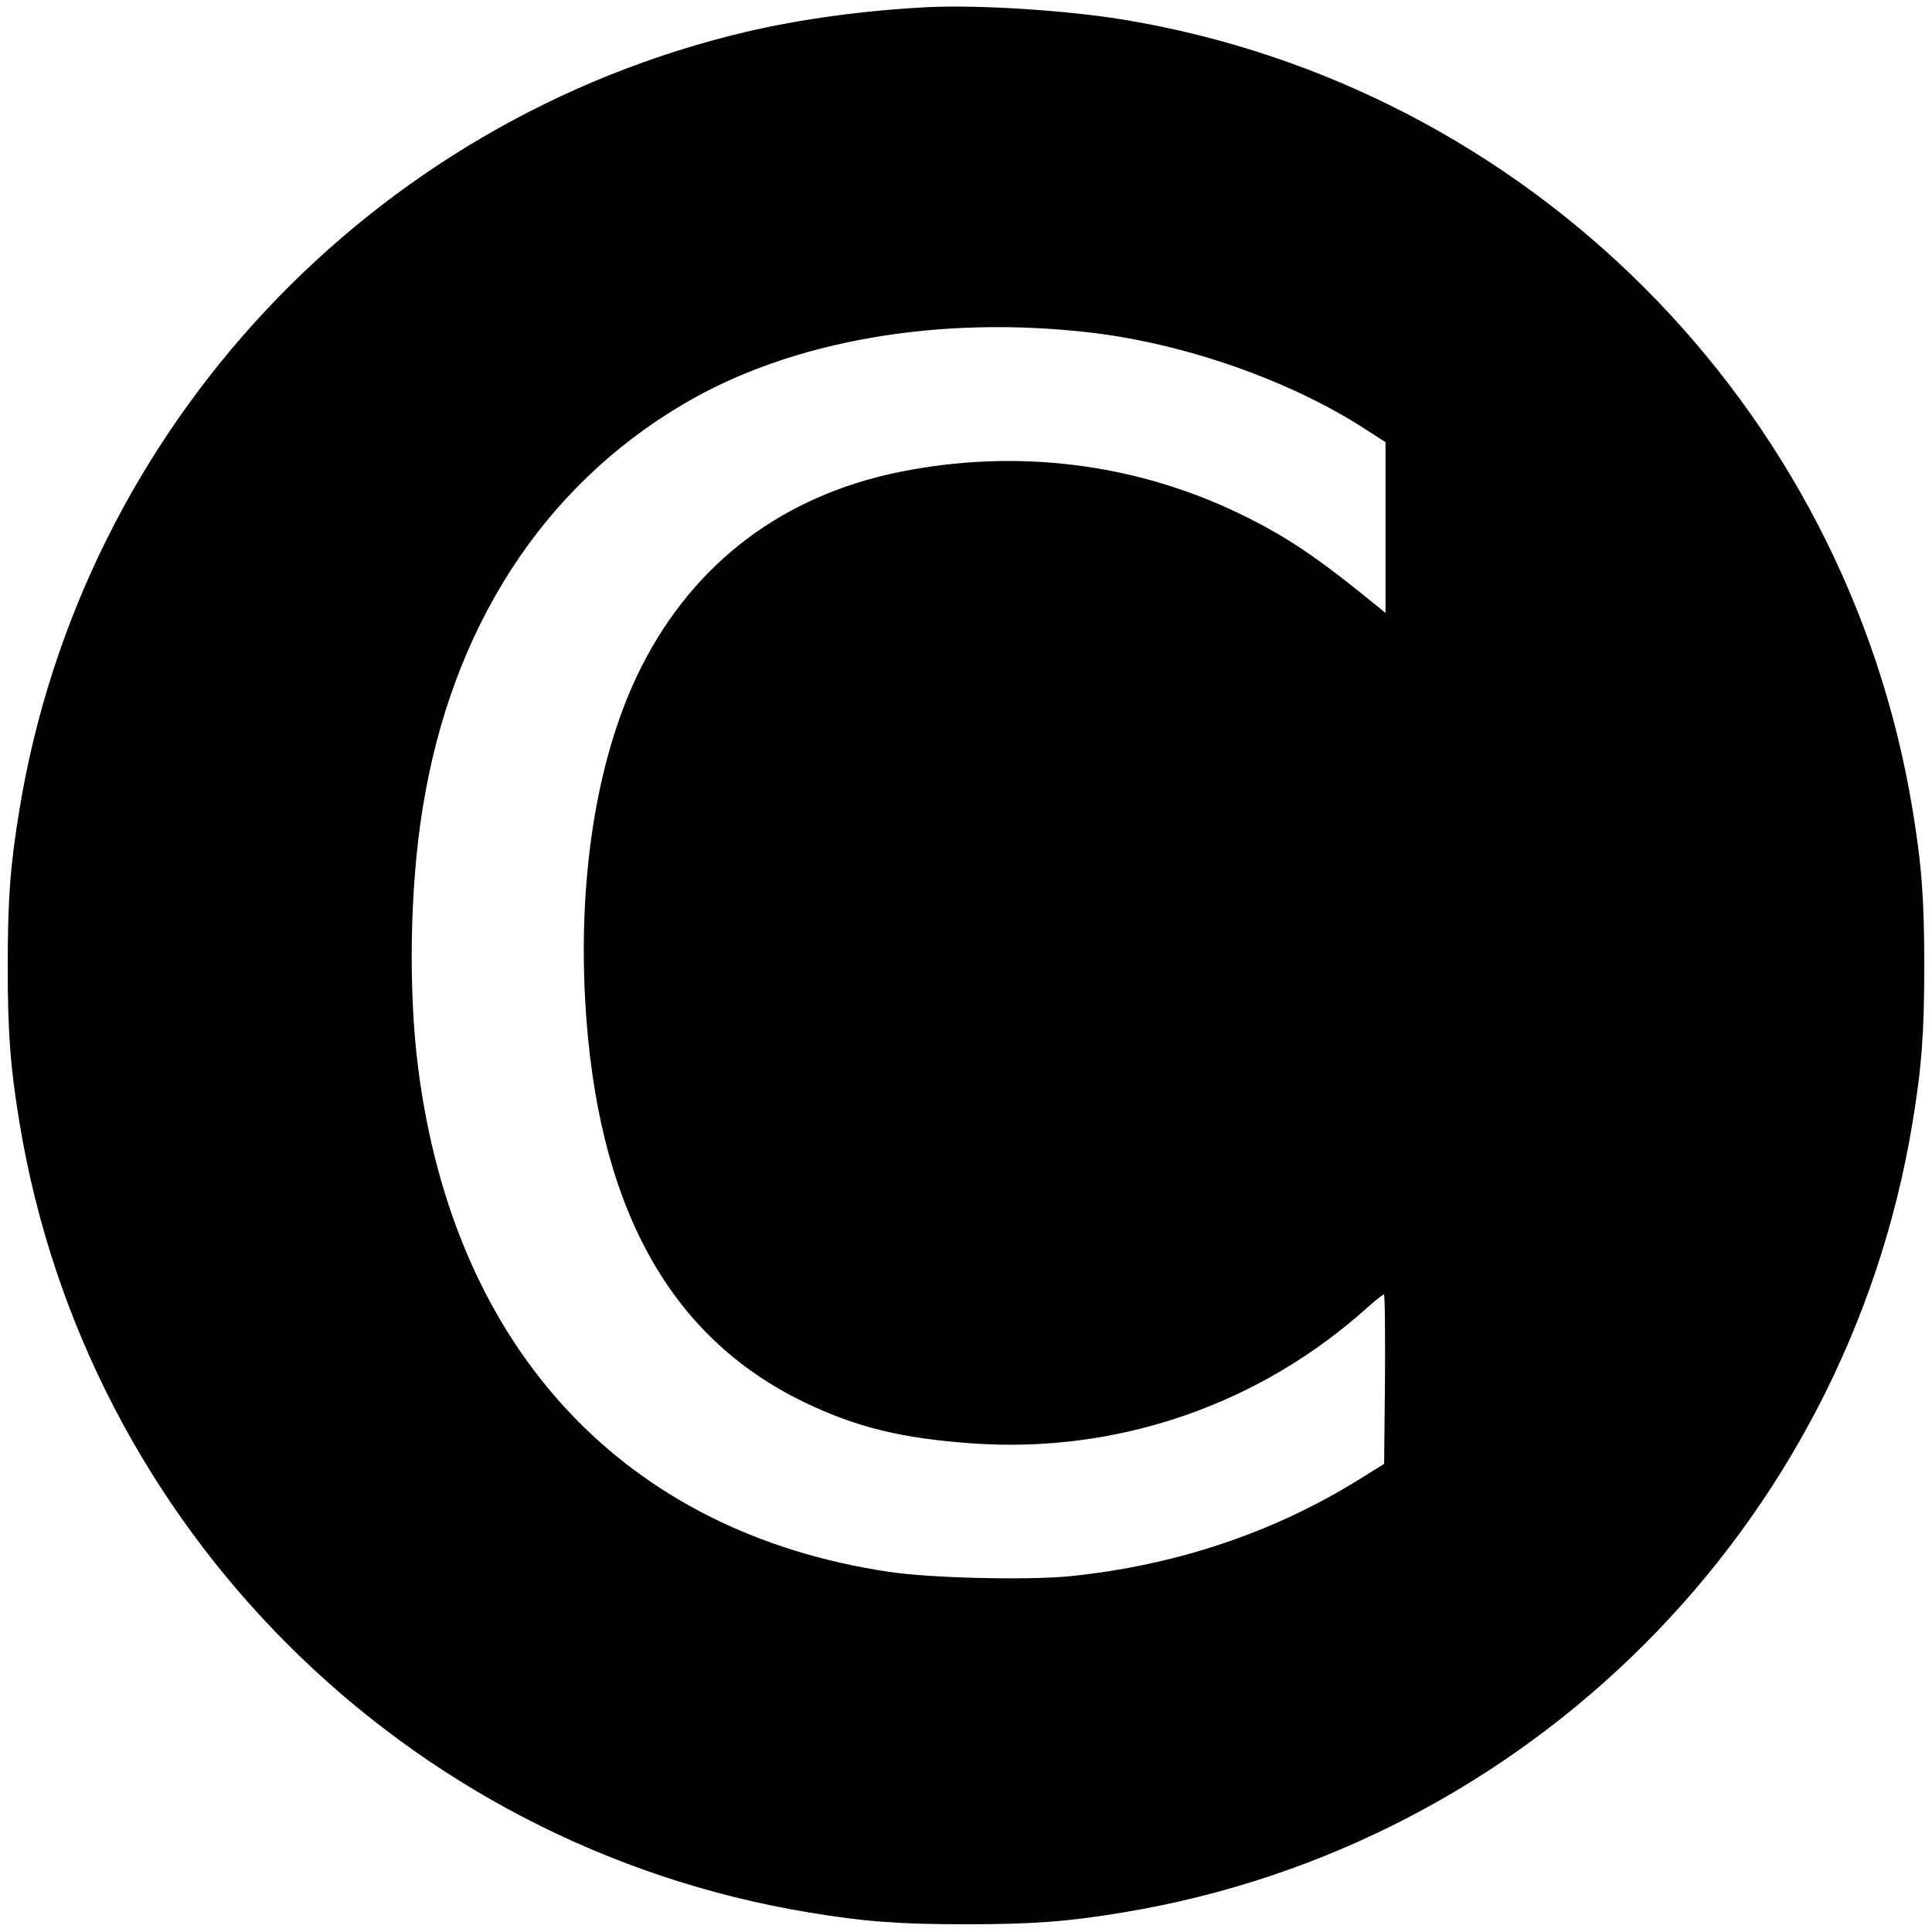
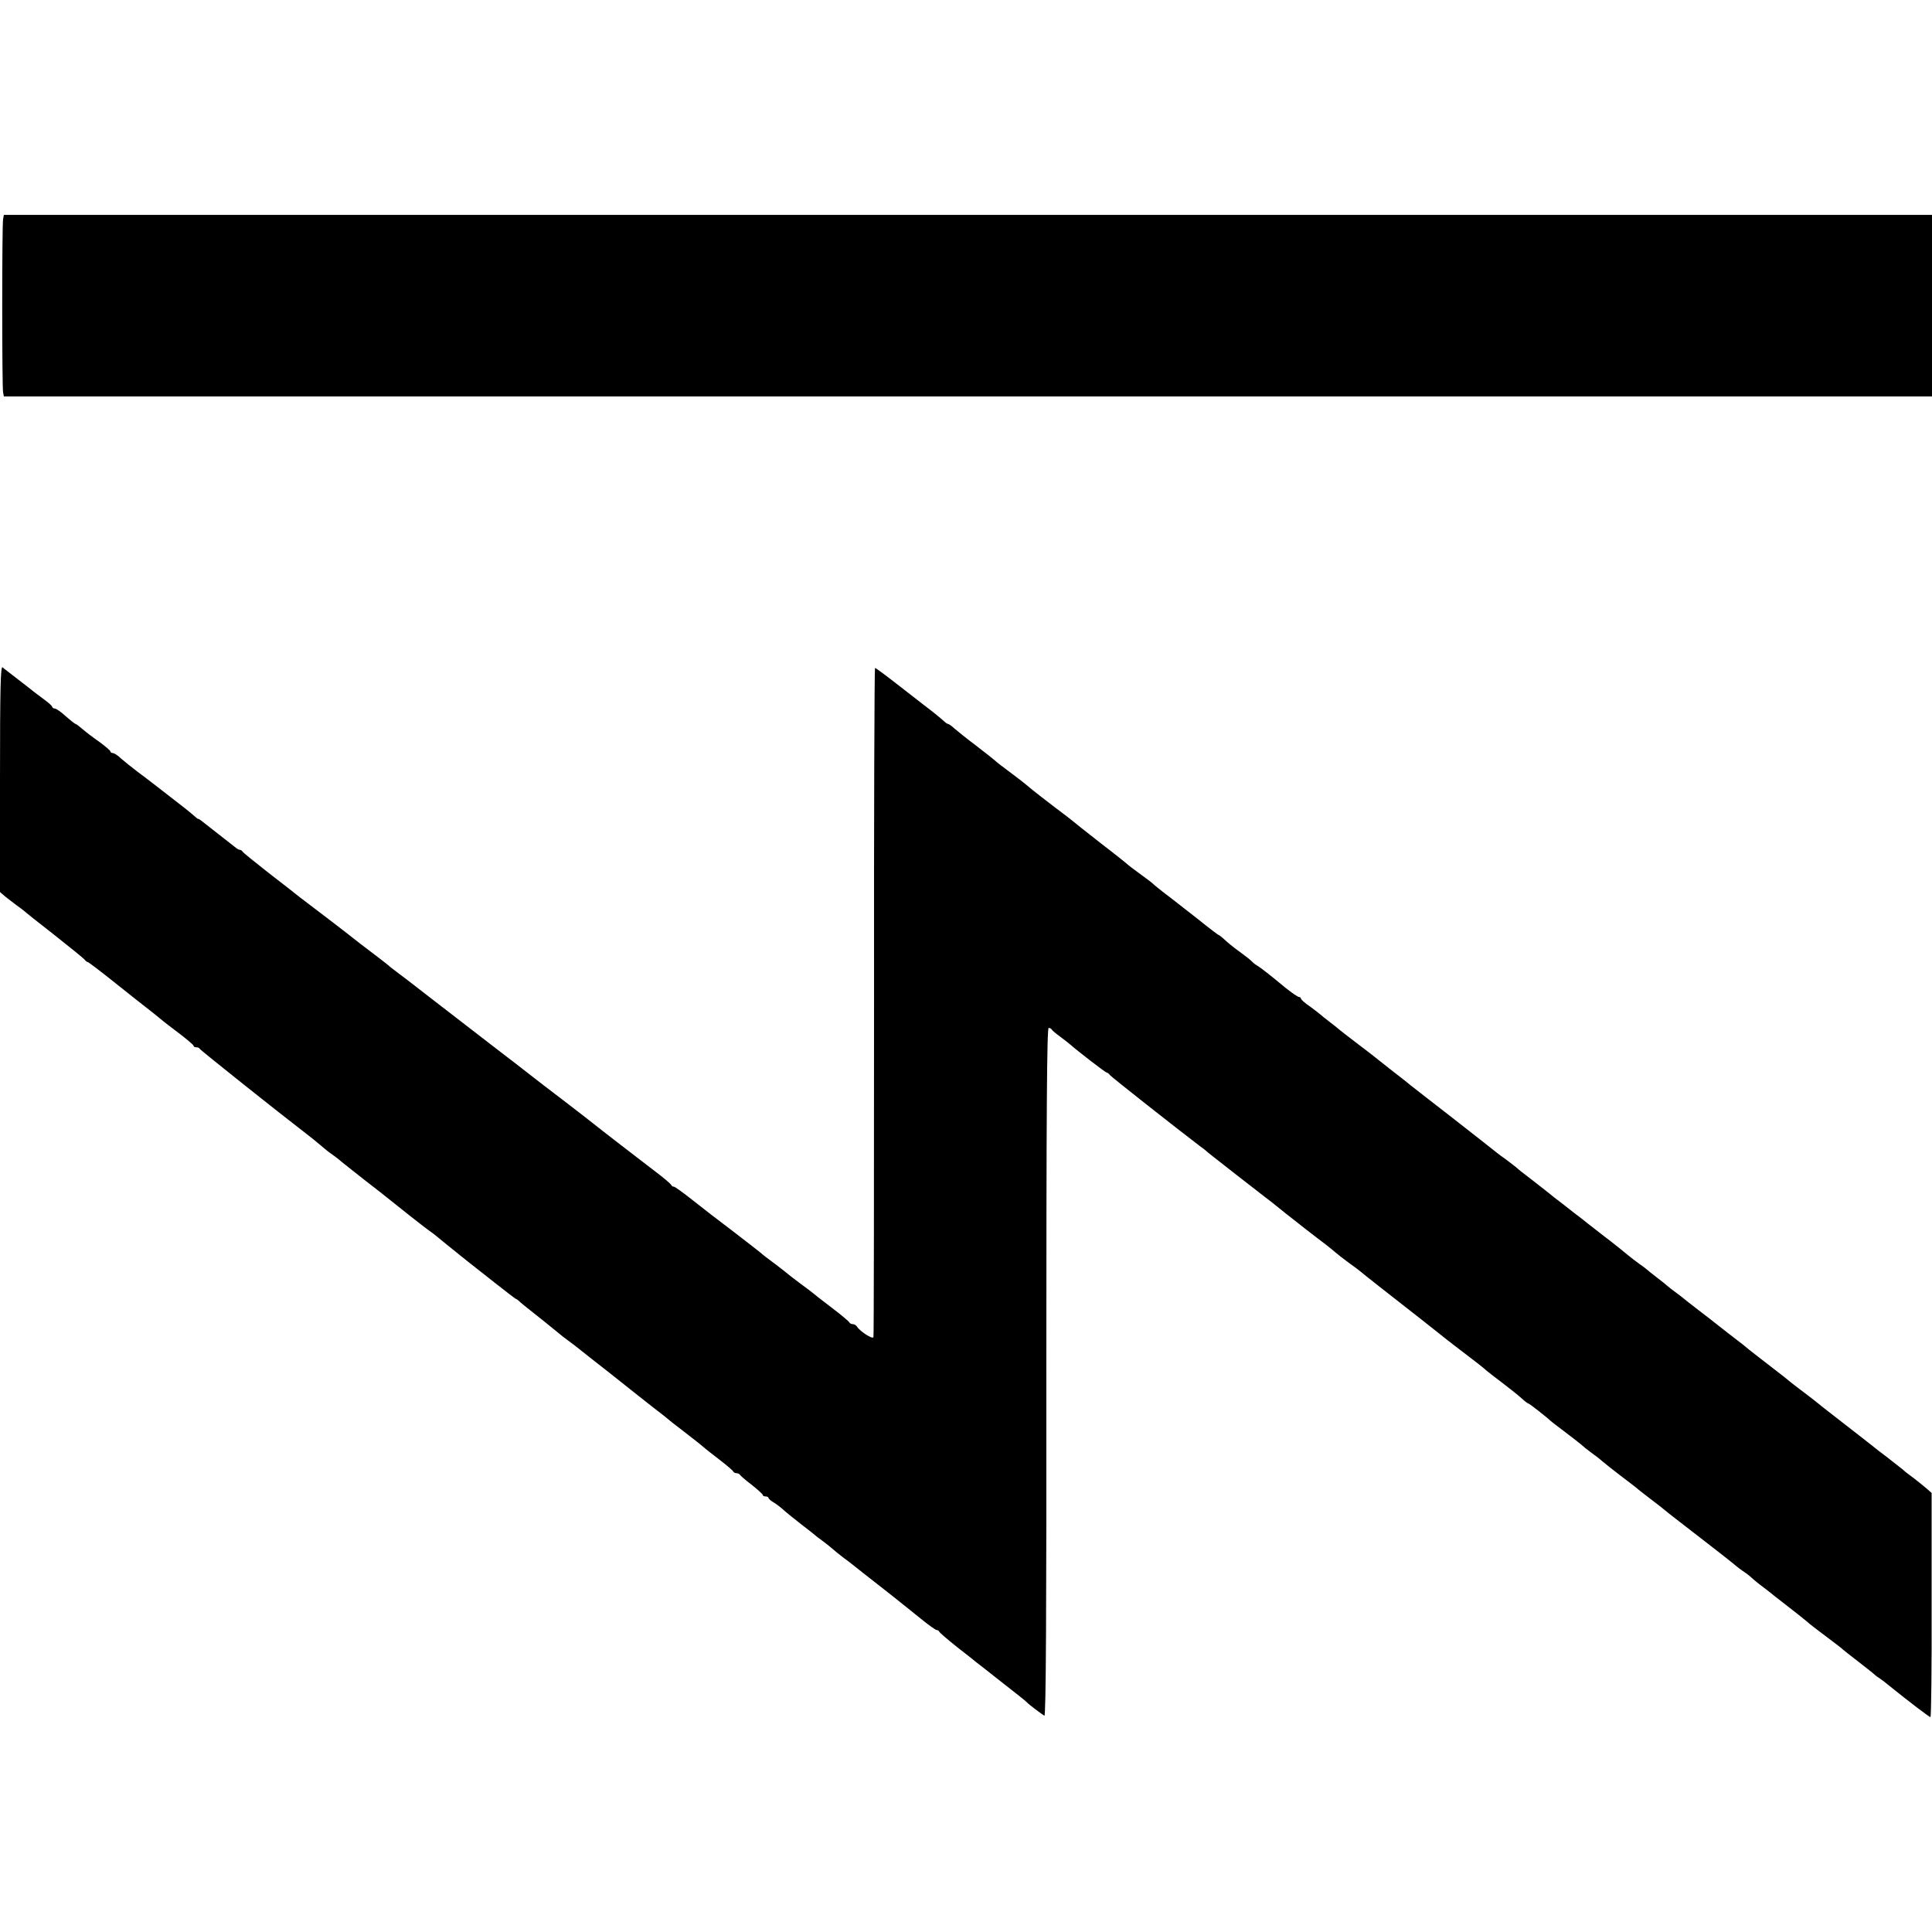
- <svg xmlns="http://www.w3.org/2000/svg" version="1.0" width="700pt" height="700pt" viewBox="0 0 700 700" preserveAspectRatio="xMidYMid meet">
-   <g transform="translate(0,700) scale(0.1,-0.1)" fill="#000000" stroke="none">
-     <path d="M3360 6974 c-230 -12 -459 -43 -655 -89 -1363 -321 -2406 -1435 -2634 -2815 -34 -204 -43 -332 -43 -570 0 -238 9 -366 43 -570 242 -1464 1395 -2617 2859 -2859 204 -34 332 -43 570 -43 238 0 366 9 570 43 1464 242 2617 1395 2859 2859 34 204 43 332 43 570 0 238 -9 366 -43 570 -242 1464 -1395 2617 -2859 2859 -209 34 -525 54 -710 45z m600 -1180 c337 -41 711 -172 979 -344 l81 -52 0 -310 0 -309 -28 23 c-223 182 -330 254 -503 338 -381 183 -809 235 -1230 150 -422 -86 -743 -328 -934 -704 -157 -309 -230 -741 -205 -1208 41 -742 301 -1221 795 -1459 189 -91 354 -131 612 -149 525 -36 1038 141 1430 495 28 25 54 45 57 45 4 0 5 -138 4 -307 l-3 -307 -95 -59 c-309 -191 -661 -309 -1044 -348 -154 -15 -503 -7 -656 16 -957 143 -1575 805 -1705 1826 -36 281 -30 654 16 938 104 654 435 1167 947 1468 390 230 929 323 1482 257z" />
+ <svg xmlns="http://www.w3.org/2000/svg" version="1.0" width="998pt" height="998pt" viewBox="0 0 998 998" preserveAspectRatio="xMidYMid meet">
+   <g transform="translate(0,998) scale(0.1,-0.1)" fill="#000000" stroke="none">
+     <path d="M16 8848 c-6 -29 -6 -866 0 -895 l4 -21 4980 0 4980 0 0 469 0 469 -4980 0 -4980 0 -4 -22z" />
+     <path d="M0 5957 l0 -585 28 -24 c16 -12 41 -32 56 -43 16 -11 33 -25 40 -30 6 -6 76 -62 156 -124 80 -63 150 -120 156 -127 6 -8 14 -14 18 -14 3 0 64 -46 134 -102 71 -57 146 -116 168 -133 21 -16 52 -41 69 -55 16 -14 63 -50 103 -80 39 -30 72 -58 72 -62 0 -5 6 -8 14 -8 8 0 16 -3 18 -8 3 -7 424 -342 538 -429 30 -23 69 -54 87 -70 17 -15 42 -35 54 -43 12 -8 36 -26 53 -41 17 -14 73 -58 125 -99 52 -40 102 -79 110 -86 44 -36 191 -152 215 -169 16 -11 33 -24 40 -30 6 -5 34 -28 61 -50 28 -22 55 -44 62 -50 7 -5 25 -20 40 -32 15 -12 77 -60 136 -107 60 -47 110 -86 113 -86 2 0 13 -8 23 -18 11 -9 26 -22 33 -27 41 -32 164 -131 168 -135 3 -3 23 -19 45 -35 22 -16 47 -35 55 -42 8 -7 76 -60 150 -118 74 -59 144 -114 155 -123 12 -9 50 -39 85 -67 36 -27 67 -52 70 -55 3 -3 34 -28 70 -55 79 -61 99 -77 114 -90 6 -6 43 -35 81 -64 39 -30 72 -58 73 -63 2 -4 10 -8 17 -8 7 0 15 -4 17 -8 2 -4 29 -28 61 -52 31 -25 57 -48 57 -52 0 -5 7 -8 15 -8 8 0 15 -4 15 -8 0 -4 12 -15 28 -24 15 -9 38 -27 52 -40 14 -13 55 -45 90 -73 36 -27 67 -52 70 -55 3 -3 21 -17 42 -32 20 -15 42 -33 50 -40 7 -7 31 -26 53 -43 22 -16 47 -35 55 -42 8 -7 74 -58 145 -114 72 -56 162 -129 202 -161 39 -32 76 -58 81 -58 6 0 12 -4 14 -9 2 -5 44 -41 93 -80 50 -39 95 -74 100 -79 6 -4 64 -50 130 -102 66 -51 125 -98 130 -104 10 -11 71 -57 90 -69 8 -4 11 542 10 1774 0 1349 3 1779 12 1779 6 0 13 -3 15 -7 2 -5 21 -21 43 -37 22 -16 47 -36 55 -43 40 -35 180 -143 186 -143 4 0 12 -6 18 -14 9 -11 344 -275 469 -370 16 -11 34 -26 40 -32 13 -11 231 -181 287 -224 19 -14 47 -36 64 -50 17 -14 38 -30 46 -37 23 -19 172 -135 210 -163 18 -14 40 -32 49 -40 9 -8 41 -33 71 -55 30 -21 57 -42 60 -45 5 -5 139 -111 315 -248 44 -35 87 -69 96 -76 15 -13 109 -85 194 -150 22 -17 42 -34 45 -37 3 -3 39 -31 80 -62 41 -31 87 -68 102 -82 15 -14 30 -25 33 -25 5 0 97 -72 115 -90 3 -3 32 -25 65 -50 60 -46 82 -62 115 -91 10 -8 31 -24 46 -35 15 -10 34 -26 43 -34 9 -8 52 -42 95 -75 44 -33 84 -64 90 -70 6 -5 38 -30 71 -55 33 -25 62 -48 65 -51 3 -3 37 -30 75 -59 114 -88 248 -192 281 -219 17 -15 41 -33 54 -41 12 -8 30 -22 39 -31 9 -8 36 -31 61 -49 25 -19 51 -39 57 -45 7 -5 23 -18 35 -27 38 -29 143 -112 148 -118 3 -3 41 -32 85 -65 44 -33 82 -62 85 -66 3 -3 37 -30 75 -59 39 -30 75 -59 81 -64 6 -6 21 -18 34 -26 12 -8 34 -25 48 -37 103 -83 208 -163 214 -163 4 0 7 261 6 579 l0 579 -25 22 c-14 12 -45 37 -68 55 -24 17 -49 37 -56 44 -8 6 -43 34 -79 62 -36 27 -72 55 -80 62 -8 7 -76 59 -150 117 -74 57 -137 107 -140 110 -3 3 -32 25 -65 50 -33 25 -62 47 -65 50 -3 3 -45 37 -95 75 -49 38 -104 80 -121 94 -16 14 -45 37 -64 51 -18 14 -59 45 -90 70 -31 25 -72 56 -90 70 -18 14 -50 39 -71 55 -20 17 -49 39 -64 50 -16 11 -33 25 -39 30 -6 6 -31 26 -56 45 -25 19 -47 37 -50 40 -3 3 -21 17 -40 30 -19 14 -46 34 -60 46 -14 12 -72 59 -130 103 -58 45 -112 87 -120 94 -9 6 -45 34 -80 62 -36 27 -70 54 -77 60 -7 5 -18 15 -25 20 -16 13 -99 77 -116 90 -7 5 -21 17 -30 25 -10 8 -33 26 -52 40 -19 14 -42 30 -50 37 -8 7 -105 83 -215 169 -110 85 -213 166 -230 179 -16 14 -59 47 -95 75 -36 28 -74 58 -86 68 -11 9 -56 44 -100 77 -43 33 -81 62 -84 65 -3 3 -25 21 -50 40 -25 19 -47 37 -50 40 -3 3 -26 21 -52 40 -27 18 -48 37 -48 42 0 4 -5 8 -10 8 -6 0 -36 21 -68 46 -31 26 -74 61 -96 78 -21 17 -46 35 -55 40 -9 5 -20 15 -26 21 -5 6 -28 24 -50 40 -51 37 -73 56 -97 78 -10 9 -20 17 -23 17 -2 0 -51 37 -108 83 -57 45 -119 93 -137 107 -39 29 -93 72 -100 80 -3 3 -30 23 -60 45 -30 22 -57 42 -60 45 -3 4 -68 56 -145 115 -77 60 -142 112 -145 115 -3 3 -43 34 -90 69 -47 36 -99 76 -116 90 -56 47 -70 57 -126 99 -30 22 -61 46 -69 54 -8 7 -52 42 -99 78 -47 35 -96 75 -110 87 -14 13 -28 23 -32 23 -3 0 -13 6 -20 13 -16 15 -65 55 -104 84 -16 12 -78 61 -139 108 -60 47 -112 85 -115 85 -3 0 -6 -775 -5 -1722 0 -948 -1 -1729 -3 -1735 -4 -13 -69 29 -85 54 -4 7 -14 13 -22 13 -7 0 -15 4 -17 8 -1 5 -43 40 -93 78 -49 37 -92 71 -95 74 -3 3 -32 25 -65 49 -33 25 -62 47 -65 50 -3 3 -32 26 -65 51 -33 24 -67 50 -75 58 -8 7 -69 54 -135 105 -138 105 -117 89 -223 172 -45 36 -86 65 -91 65 -5 0 -11 3 -13 8 -3 7 -42 40 -98 82 -68 52 -276 212 -305 236 -16 13 -86 67 -155 120 -69 52 -138 106 -155 119 -16 13 -113 88 -215 166 -102 79 -248 192 -325 251 -77 60 -151 117 -164 126 -13 9 -28 22 -35 27 -6 6 -40 33 -76 60 -36 27 -69 53 -75 57 -77 61 -223 173 -270 208 -33 25 -62 47 -65 50 -3 3 -66 52 -140 109 -74 58 -136 108 -138 113 -2 4 -8 8 -13 8 -5 0 -17 7 -26 15 -10 8 -47 37 -83 65 -36 28 -73 57 -83 65 -9 8 -20 15 -23 15 -3 0 -11 6 -18 13 -7 6 -28 24 -47 39 -152 118 -191 149 -244 188 -33 25 -73 57 -90 72 -16 16 -36 28 -42 28 -7 0 -13 4 -13 9 0 4 -26 26 -57 49 -32 22 -71 52 -87 66 -16 14 -32 26 -35 26 -3 0 -26 18 -51 40 -24 22 -50 40 -57 40 -7 0 -13 4 -13 8 0 5 -18 21 -41 38 -22 16 -46 34 -52 39 -7 6 -43 34 -82 64 -38 30 -76 58 -82 64 -10 7 -13 -109 -13 -576z" />
  </g>
</svg>
